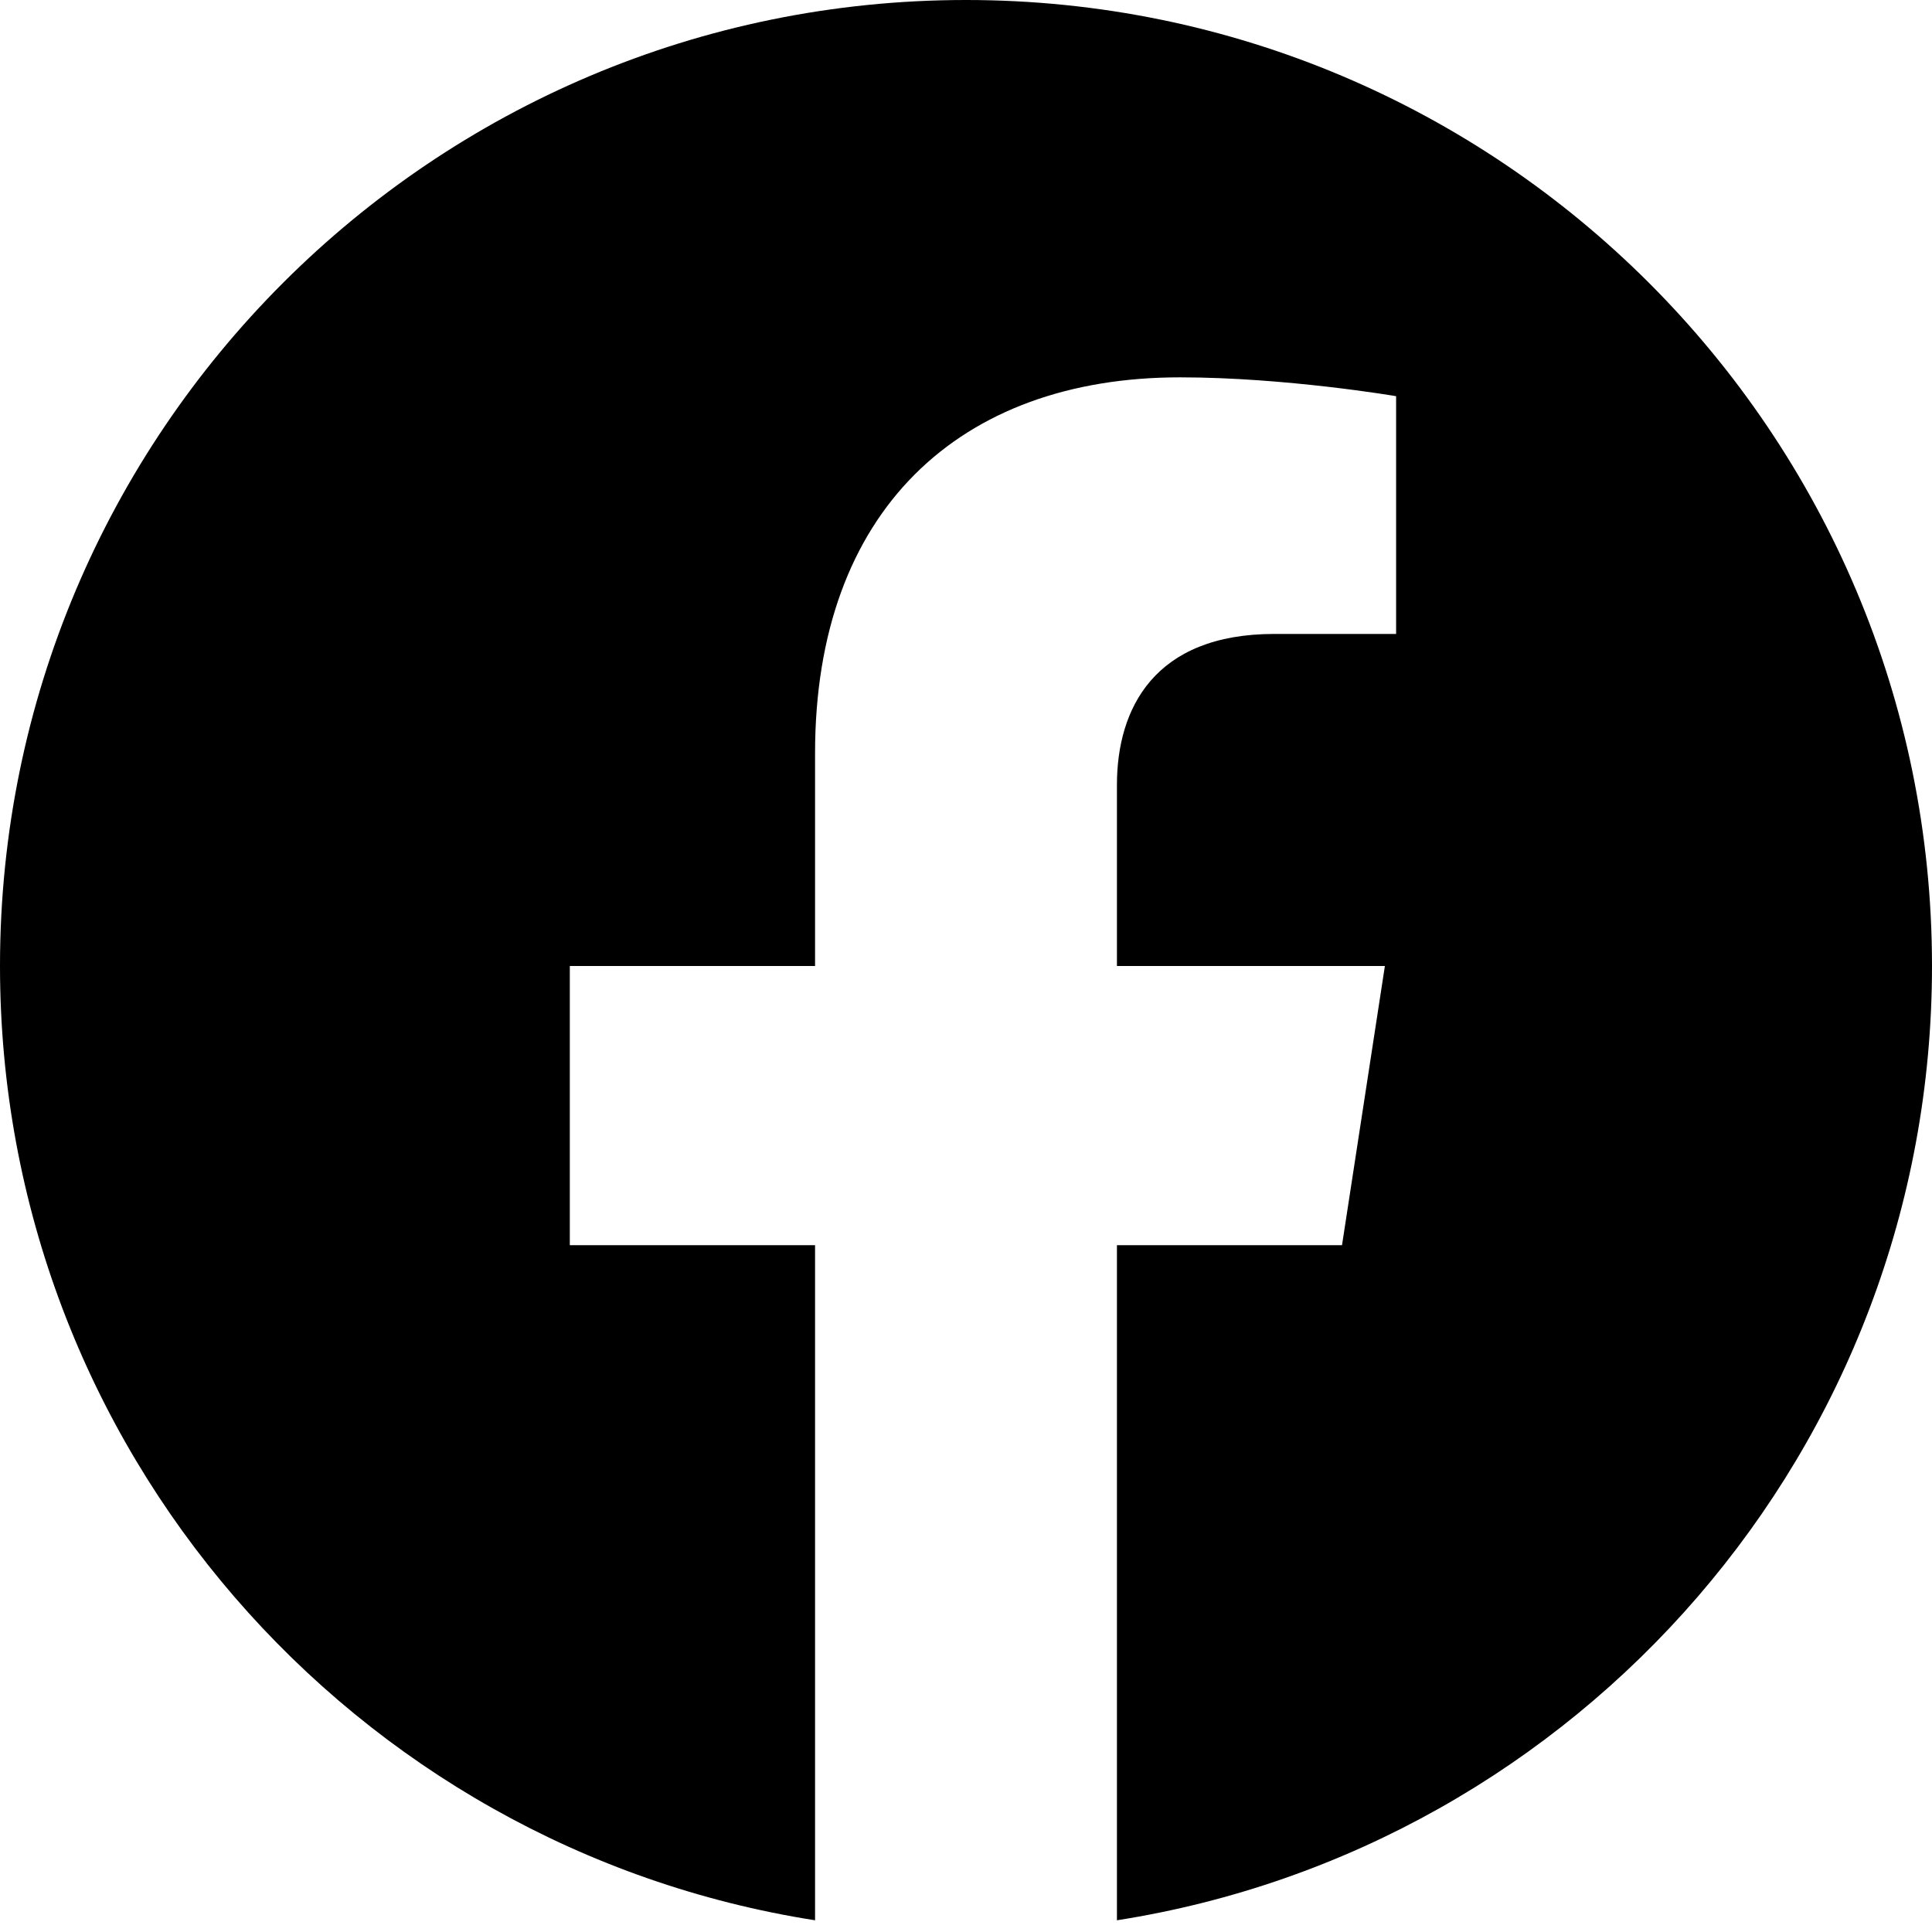
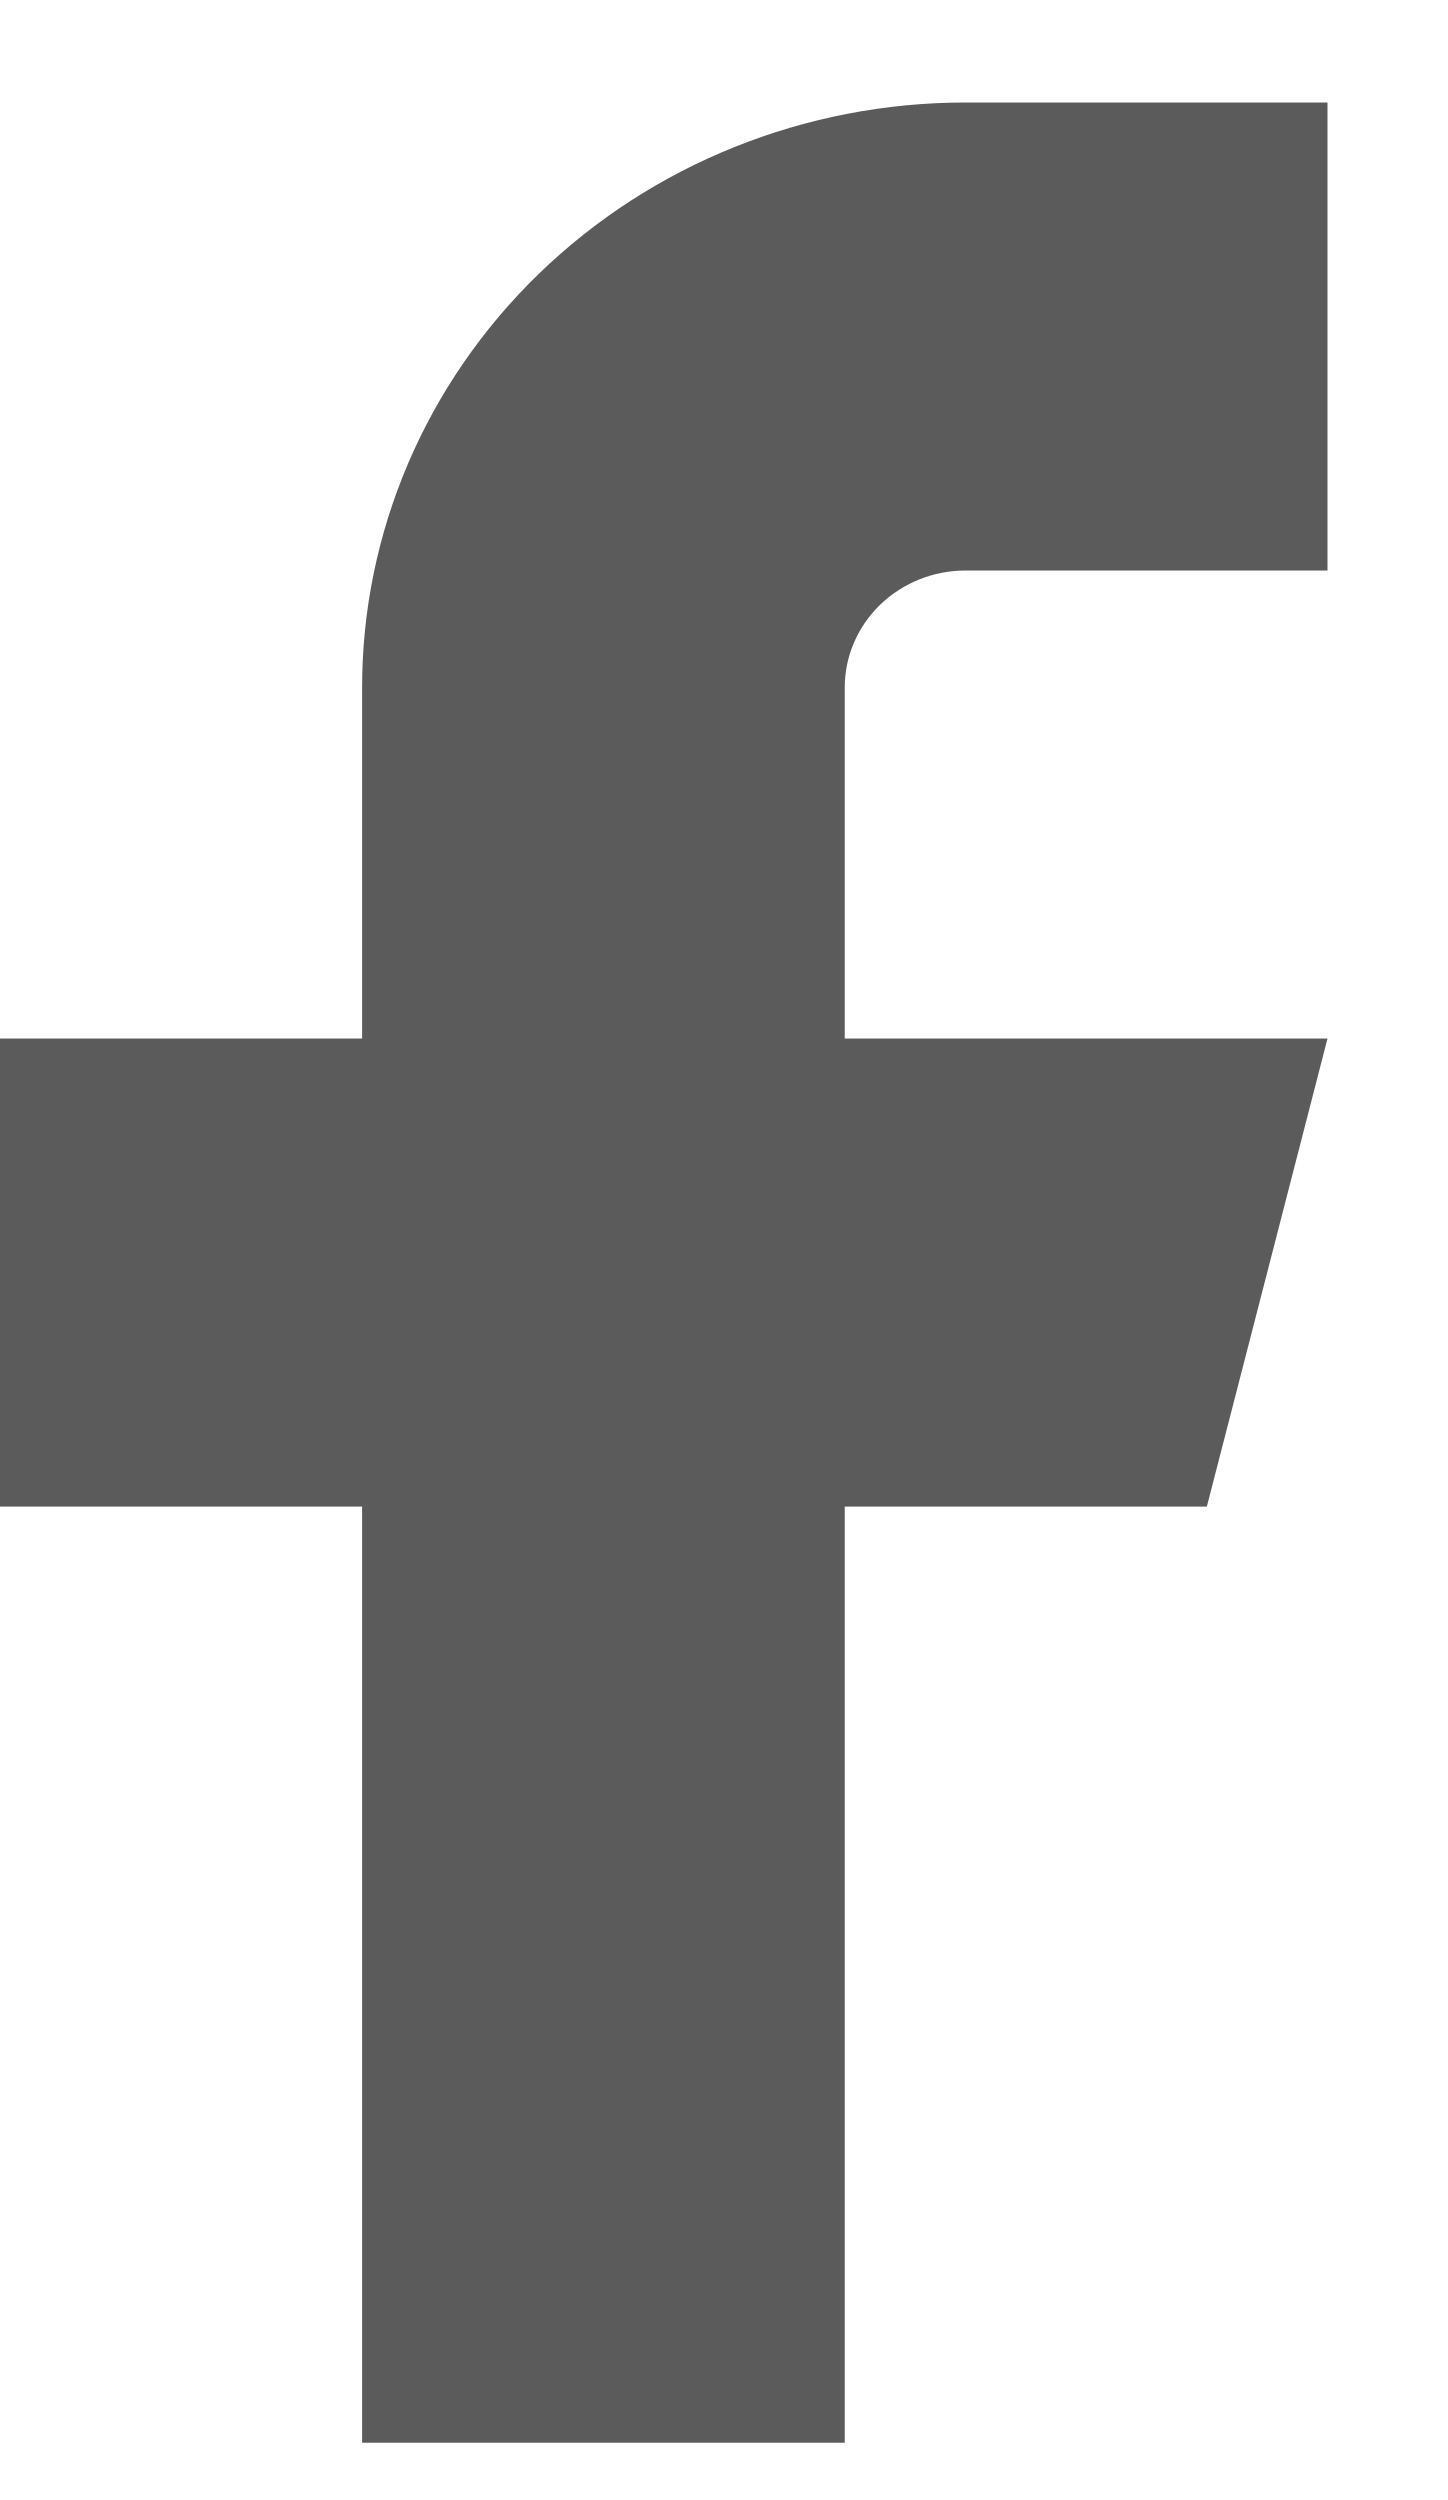
- <svg xmlns="http://www.w3.org/2000/svg" width="16" height="16" viewBox="0 0 16 16" fill="currentColor">
-   <g clip-path="url(#clip0_535_236)">
-     <path fill="currentColor" d="M16 8C16 3.582 12.418 0 8 0C3.582 0 0 3.582 0 8C0 11.993 2.925 15.303 6.75 15.903V10.312H4.719V8H6.75V6.237C6.75 4.232 7.944 3.125 9.772 3.125C10.647 3.125 11.562 3.281 11.562 3.281V5.25H10.554C9.56 5.25 9.25 5.867 9.25 6.5V8H11.469L11.114 10.312H9.25V15.903C13.075 15.303 16 11.993 16 8Z" />
-   </g>
-   <defs>
-     <clipPath id="clip0_535_236">
-       <rect width="16" height="16" />
-     </clipPath>
-   </defs>
+ <svg xmlns="http://www.w3.org/2000/svg" width="11" height="19" viewBox="0 0 11 19" fill="none">
+   <path d="M10.089 0.779H7.338C6.121 0.779 4.955 1.247 4.095 2.081C3.235 2.915 2.752 4.046 2.752 5.225V7.893H0V11.45H2.752V18.565H6.42V11.45H9.172L10.089 7.893H6.42V5.225C6.42 4.989 6.517 4.763 6.689 4.596C6.861 4.43 7.094 4.336 7.338 4.336H10.089V0.779Z" fill="#5B5B5B" />
</svg>
